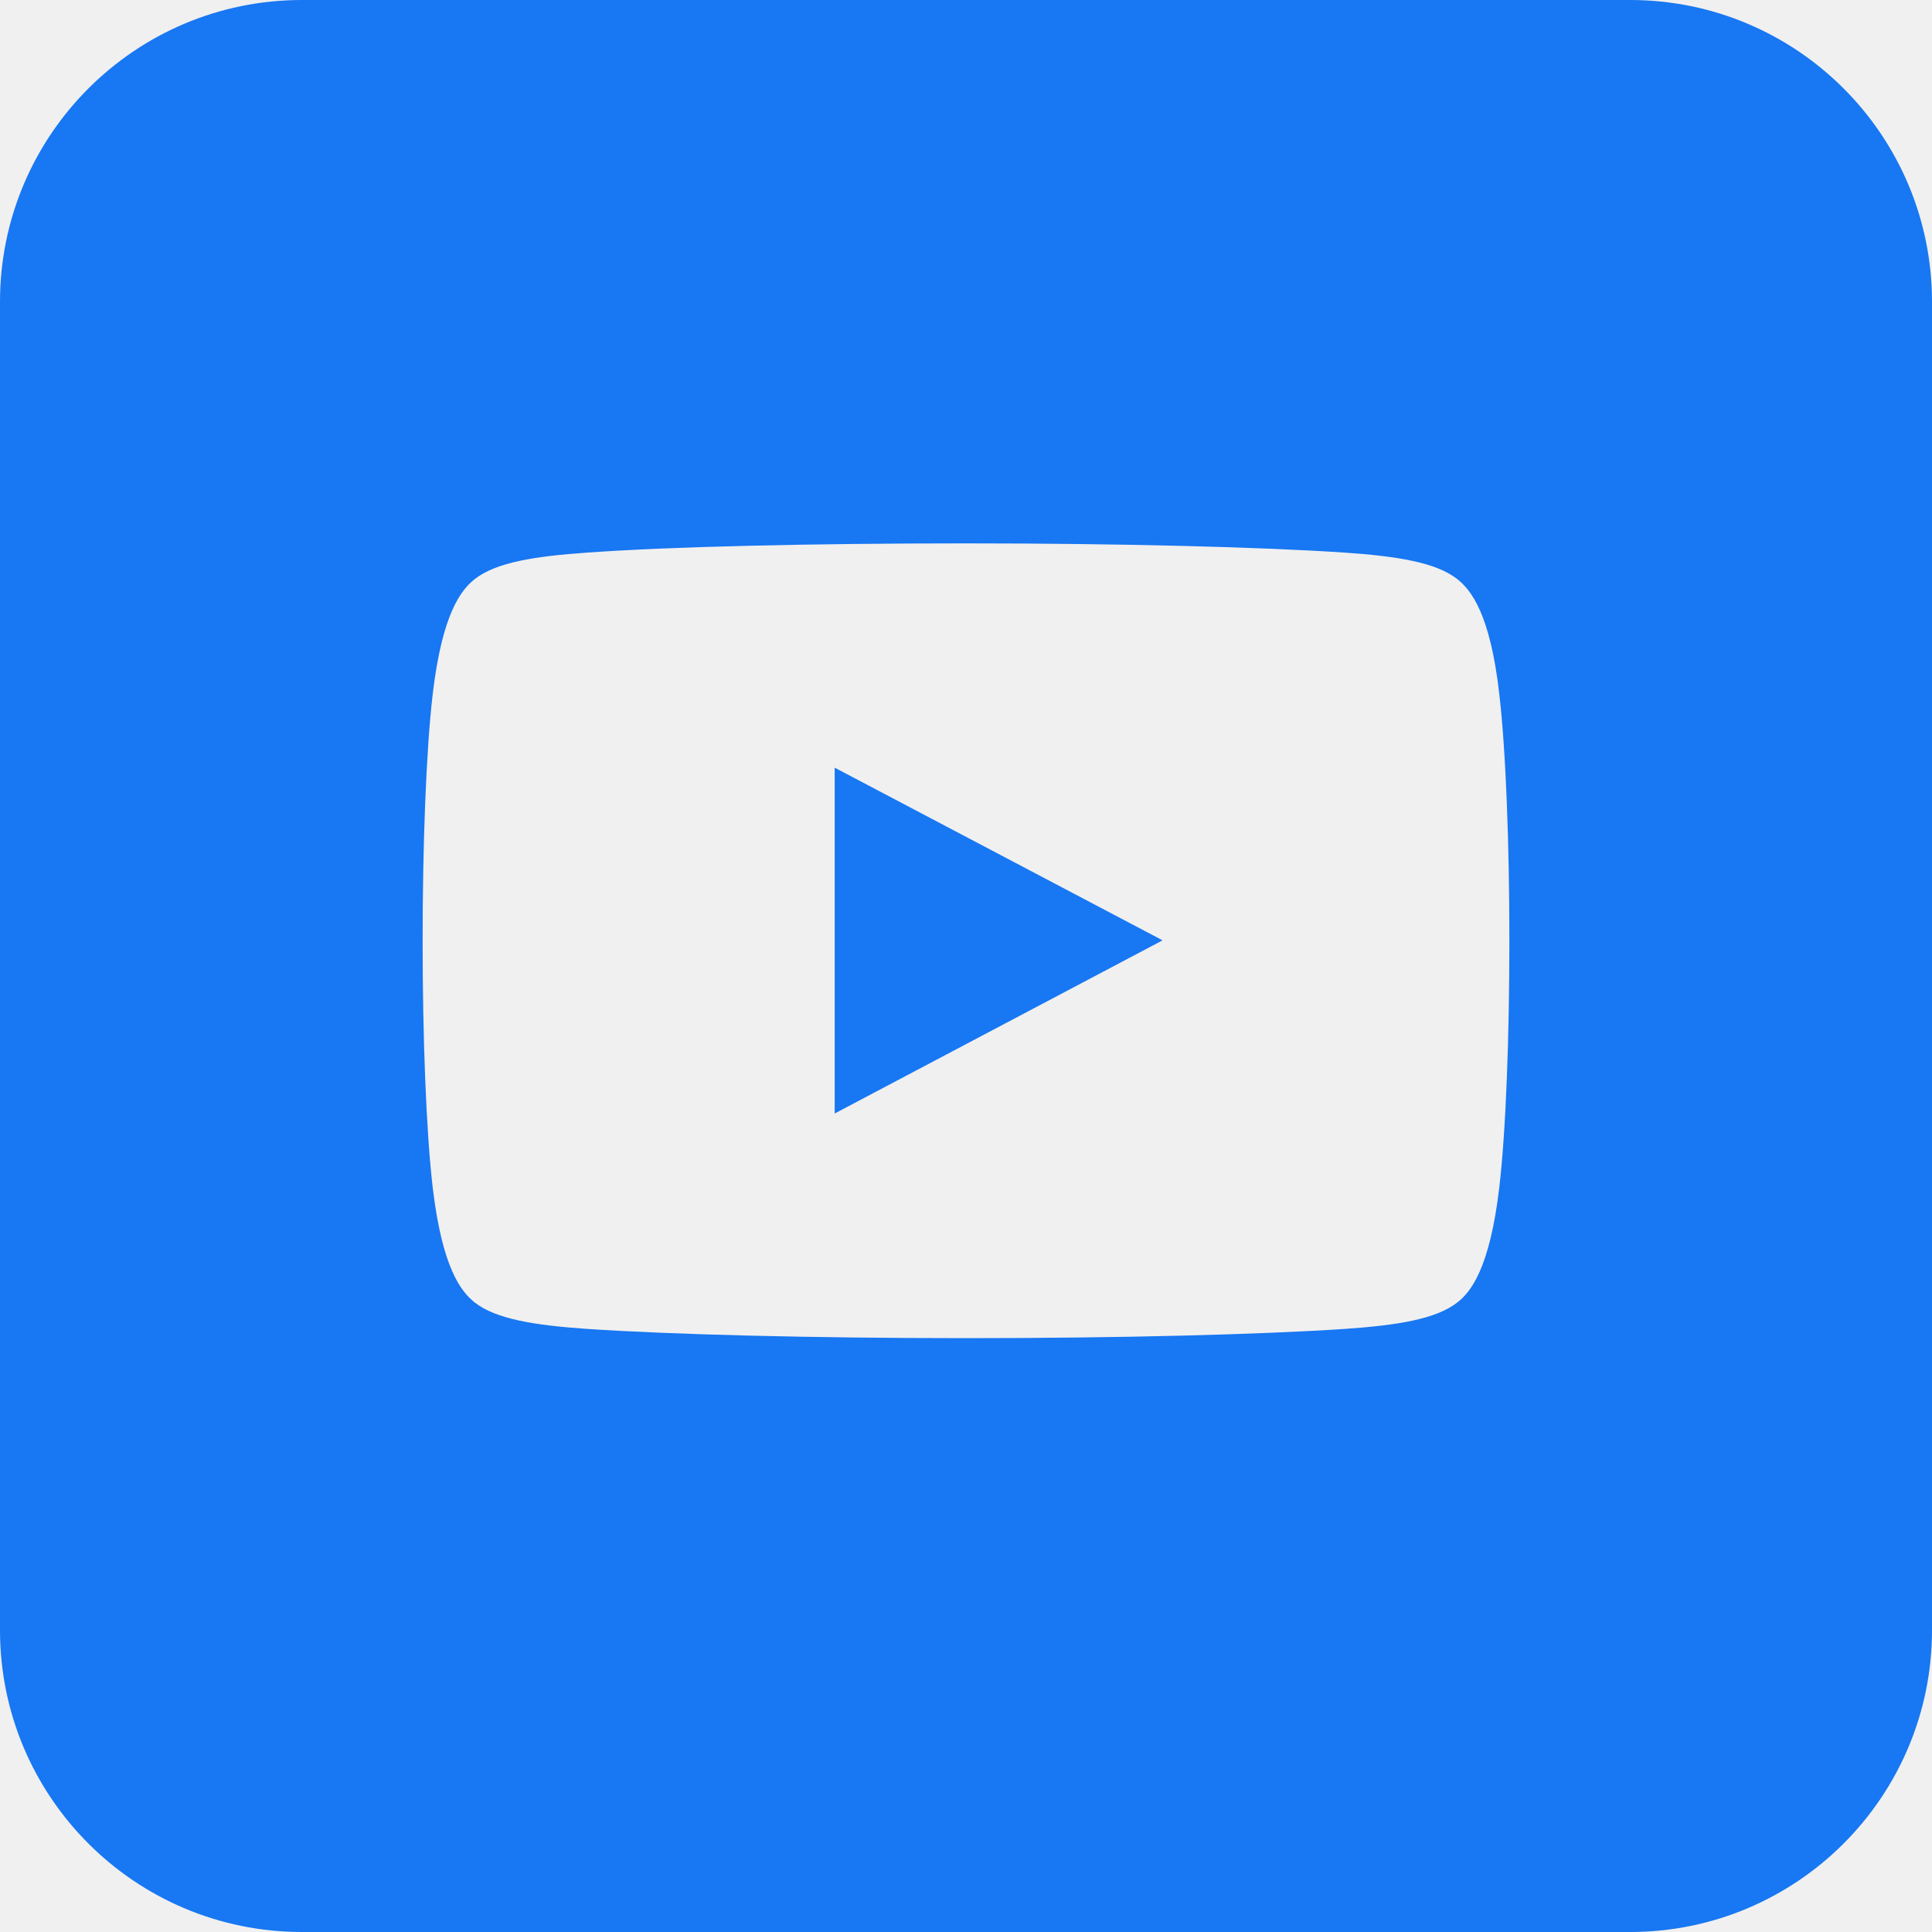
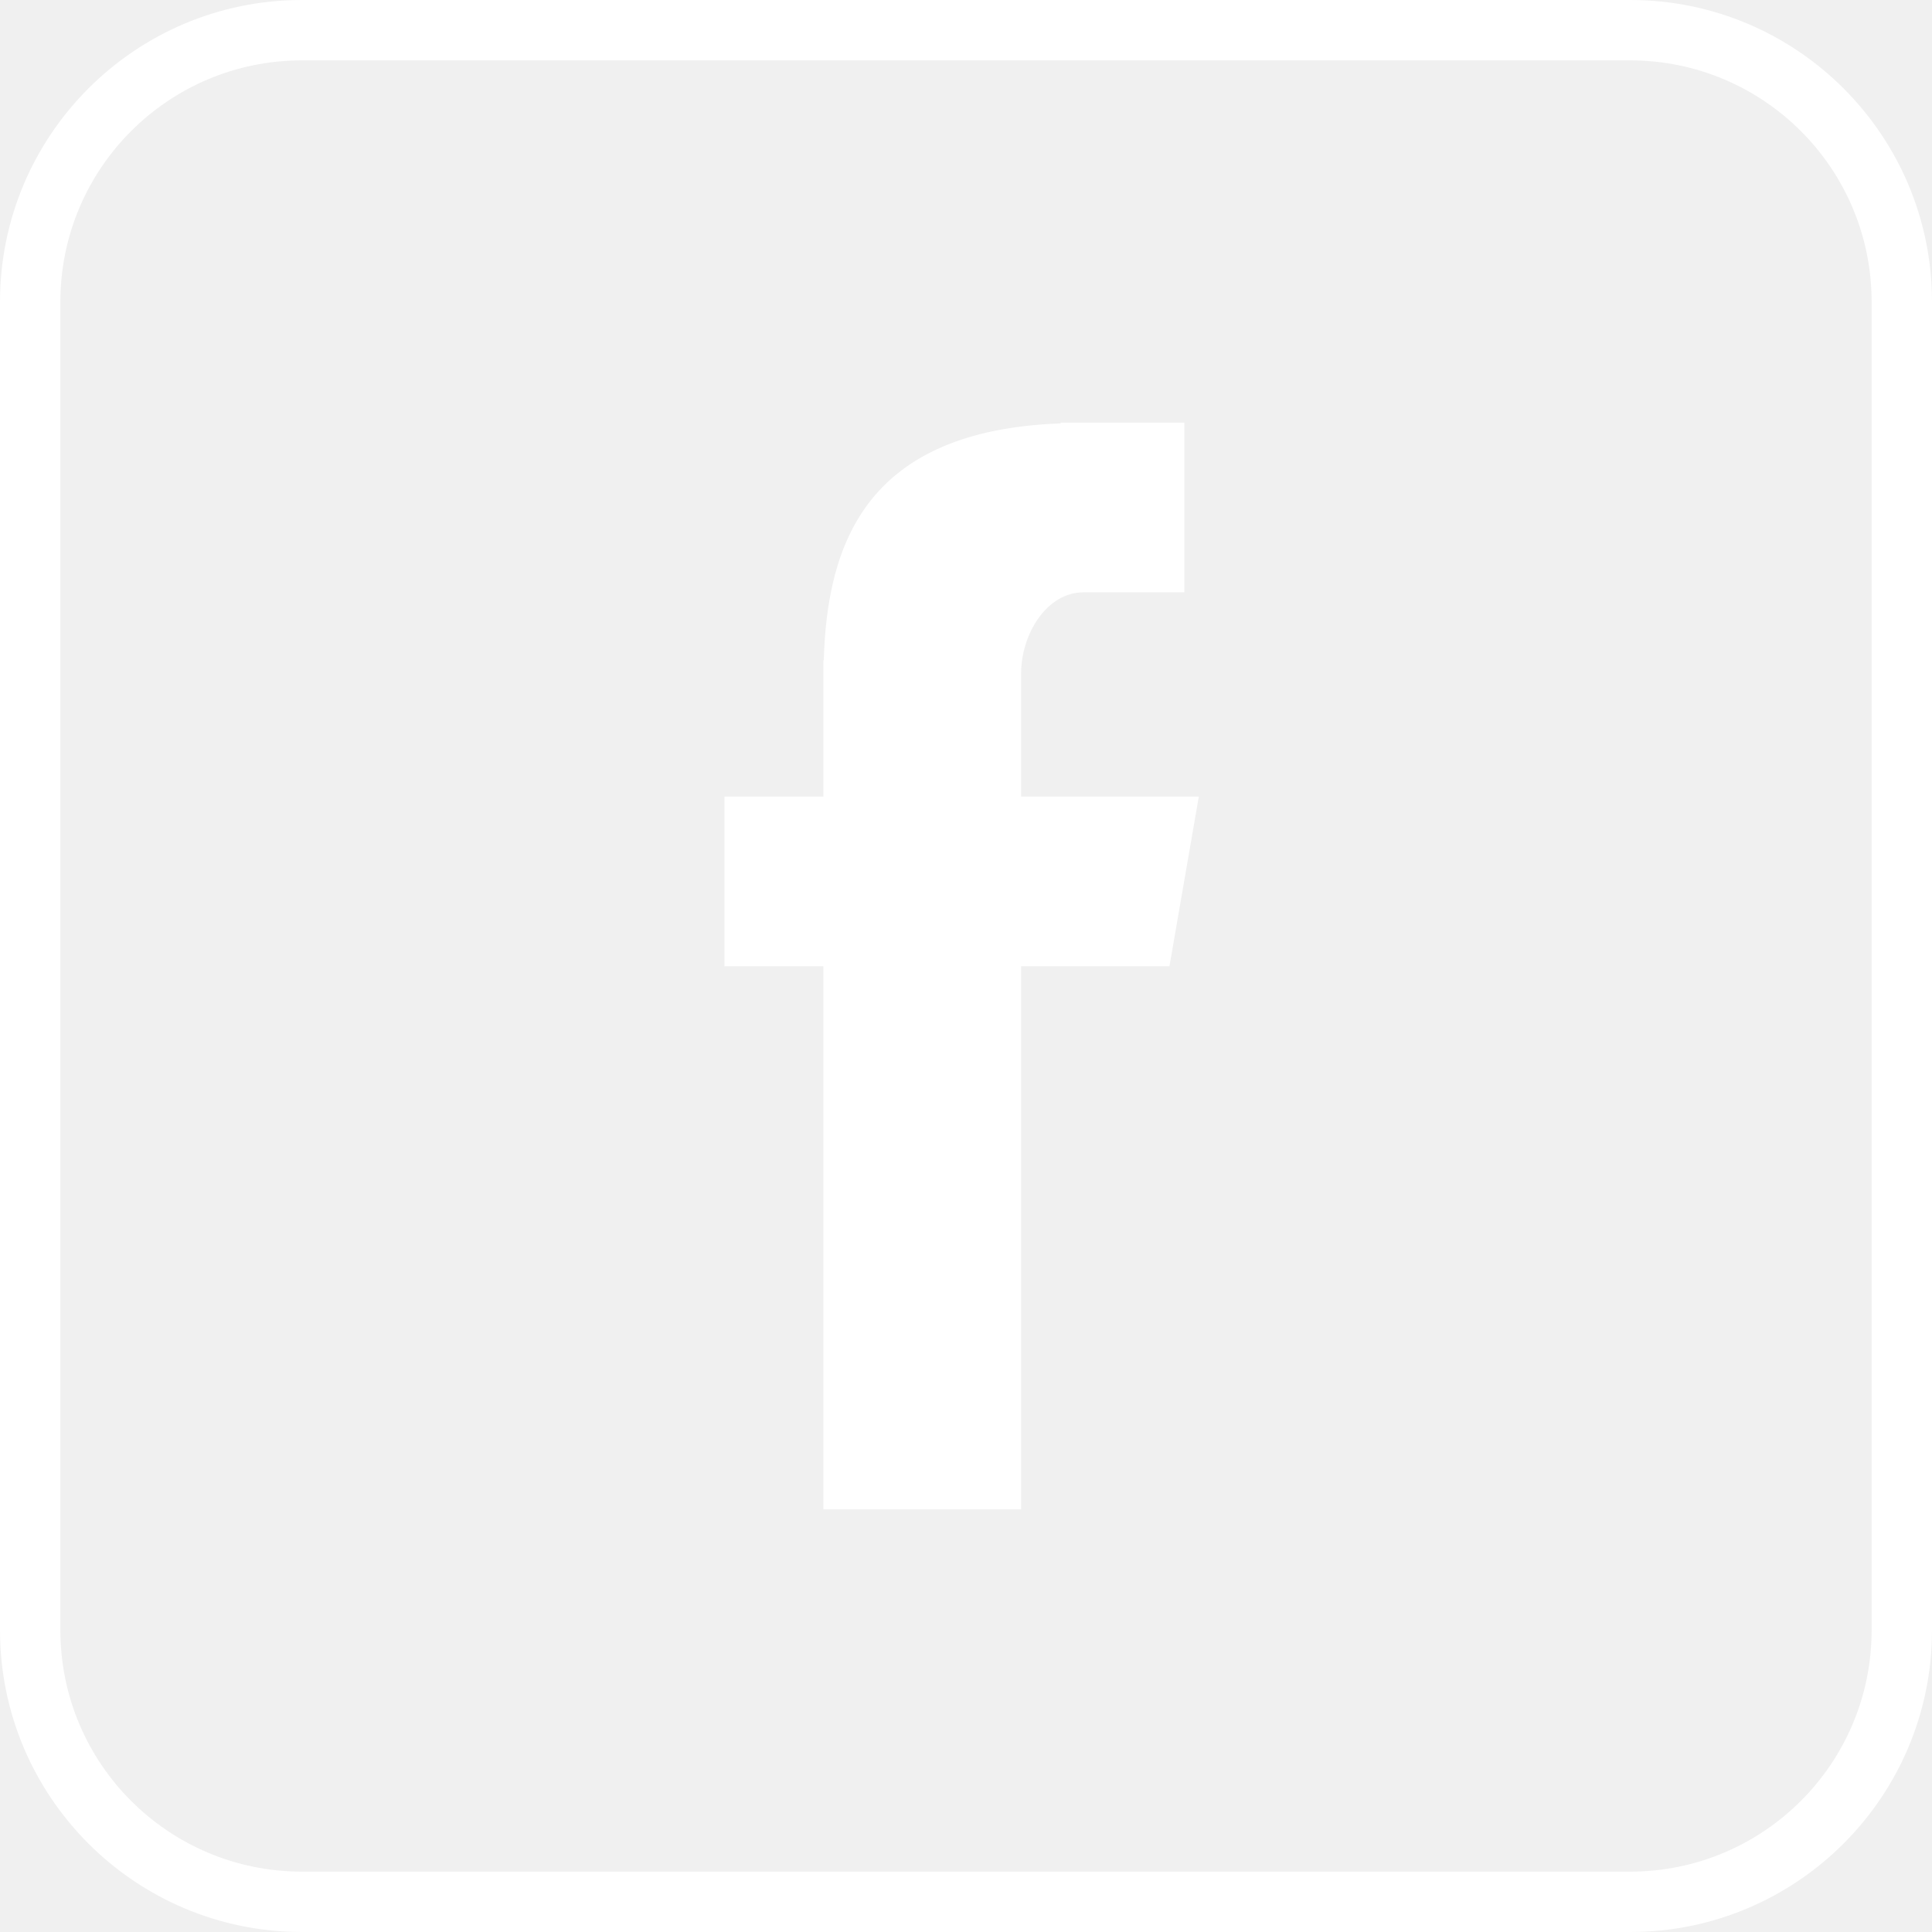
- <svg xmlns="http://www.w3.org/2000/svg" width="32" height="32" viewBox="0 0 32 32">
-   <path fill="#1877F2" d="M5,0 L27,0 C29.761,0 32,2.239 32,5 L32,27 C32,29.761 29.761,32 27,32 L5,32 C2.239,32 0,29.761 0,27 L0,5 C0,2.239 2.239,0 5,0 Z M24.832,11.487 C24.68,10.16 24.364,9.774 24.14,9.594 C23.784,9.313 23.138,9.213 22.275,9.153 C20.891,9.06 18.538,9 16,9 C13.456,9 11.109,9.053 9.725,9.153 C8.862,9.213 8.216,9.313 7.86,9.594 C7.636,9.774 7.326,10.16 7.168,11.487 C6.944,13.401 6.944,17.763 7.168,19.677 C7.326,21.004 7.636,21.391 7.86,21.571 C8.216,21.851 8.862,21.951 9.725,22.011 C11.109,22.104 13.456,22.164 16,22.164 C18.544,22.164 20.891,22.104 22.275,22.011 C23.138,21.951 23.784,21.851 24.14,21.571 C24.364,21.397 24.674,21.004 24.832,19.677 C25.056,17.763 25.056,13.401 24.832,11.487 Z M13.825,18.443 L13.825,12.715 L19.256,15.575 L13.825,18.443 Z" />
+ <svg xmlns="http://www.w3.org/2000/svg" width="32" height="32" viewBox="0 0 32 32" style="border-radius: 4px;">
+   <path fill="#fff" d="M5,1 C2.791,1 1,2.791 1,5 L1,27 C1,29.209 2.791,31 5,31 L27,31 C29.209,31 31,29.209 31,27 L31,5 C31,2.791 29.209,1 27,1 L5,1 Z M5,0 L27,0 C29.761,-5.07265313e-16 32,2.239 32,5 L32,27 C32,29.761 29.761,32 27,32 L5,32 C2.239,32 3.38176876e-16,29.761 0,27 L0,5 C-3.38176876e-16,2.239 2.239,5.07265313e-16 5,0 Z" />
+   <path fill="#fff" d="M13.638 25H16.913V16.004H19.37L19.856 13.194H16.913V11.157C16.913 10.5 17.338 9.811 17.945 9.811H19.617V7H17.567V7.013C14.36 7.129 13.701 8.986 13.644 10.937H13.638V13.194H12V16.004H13.638V25Z" />
</svg>
